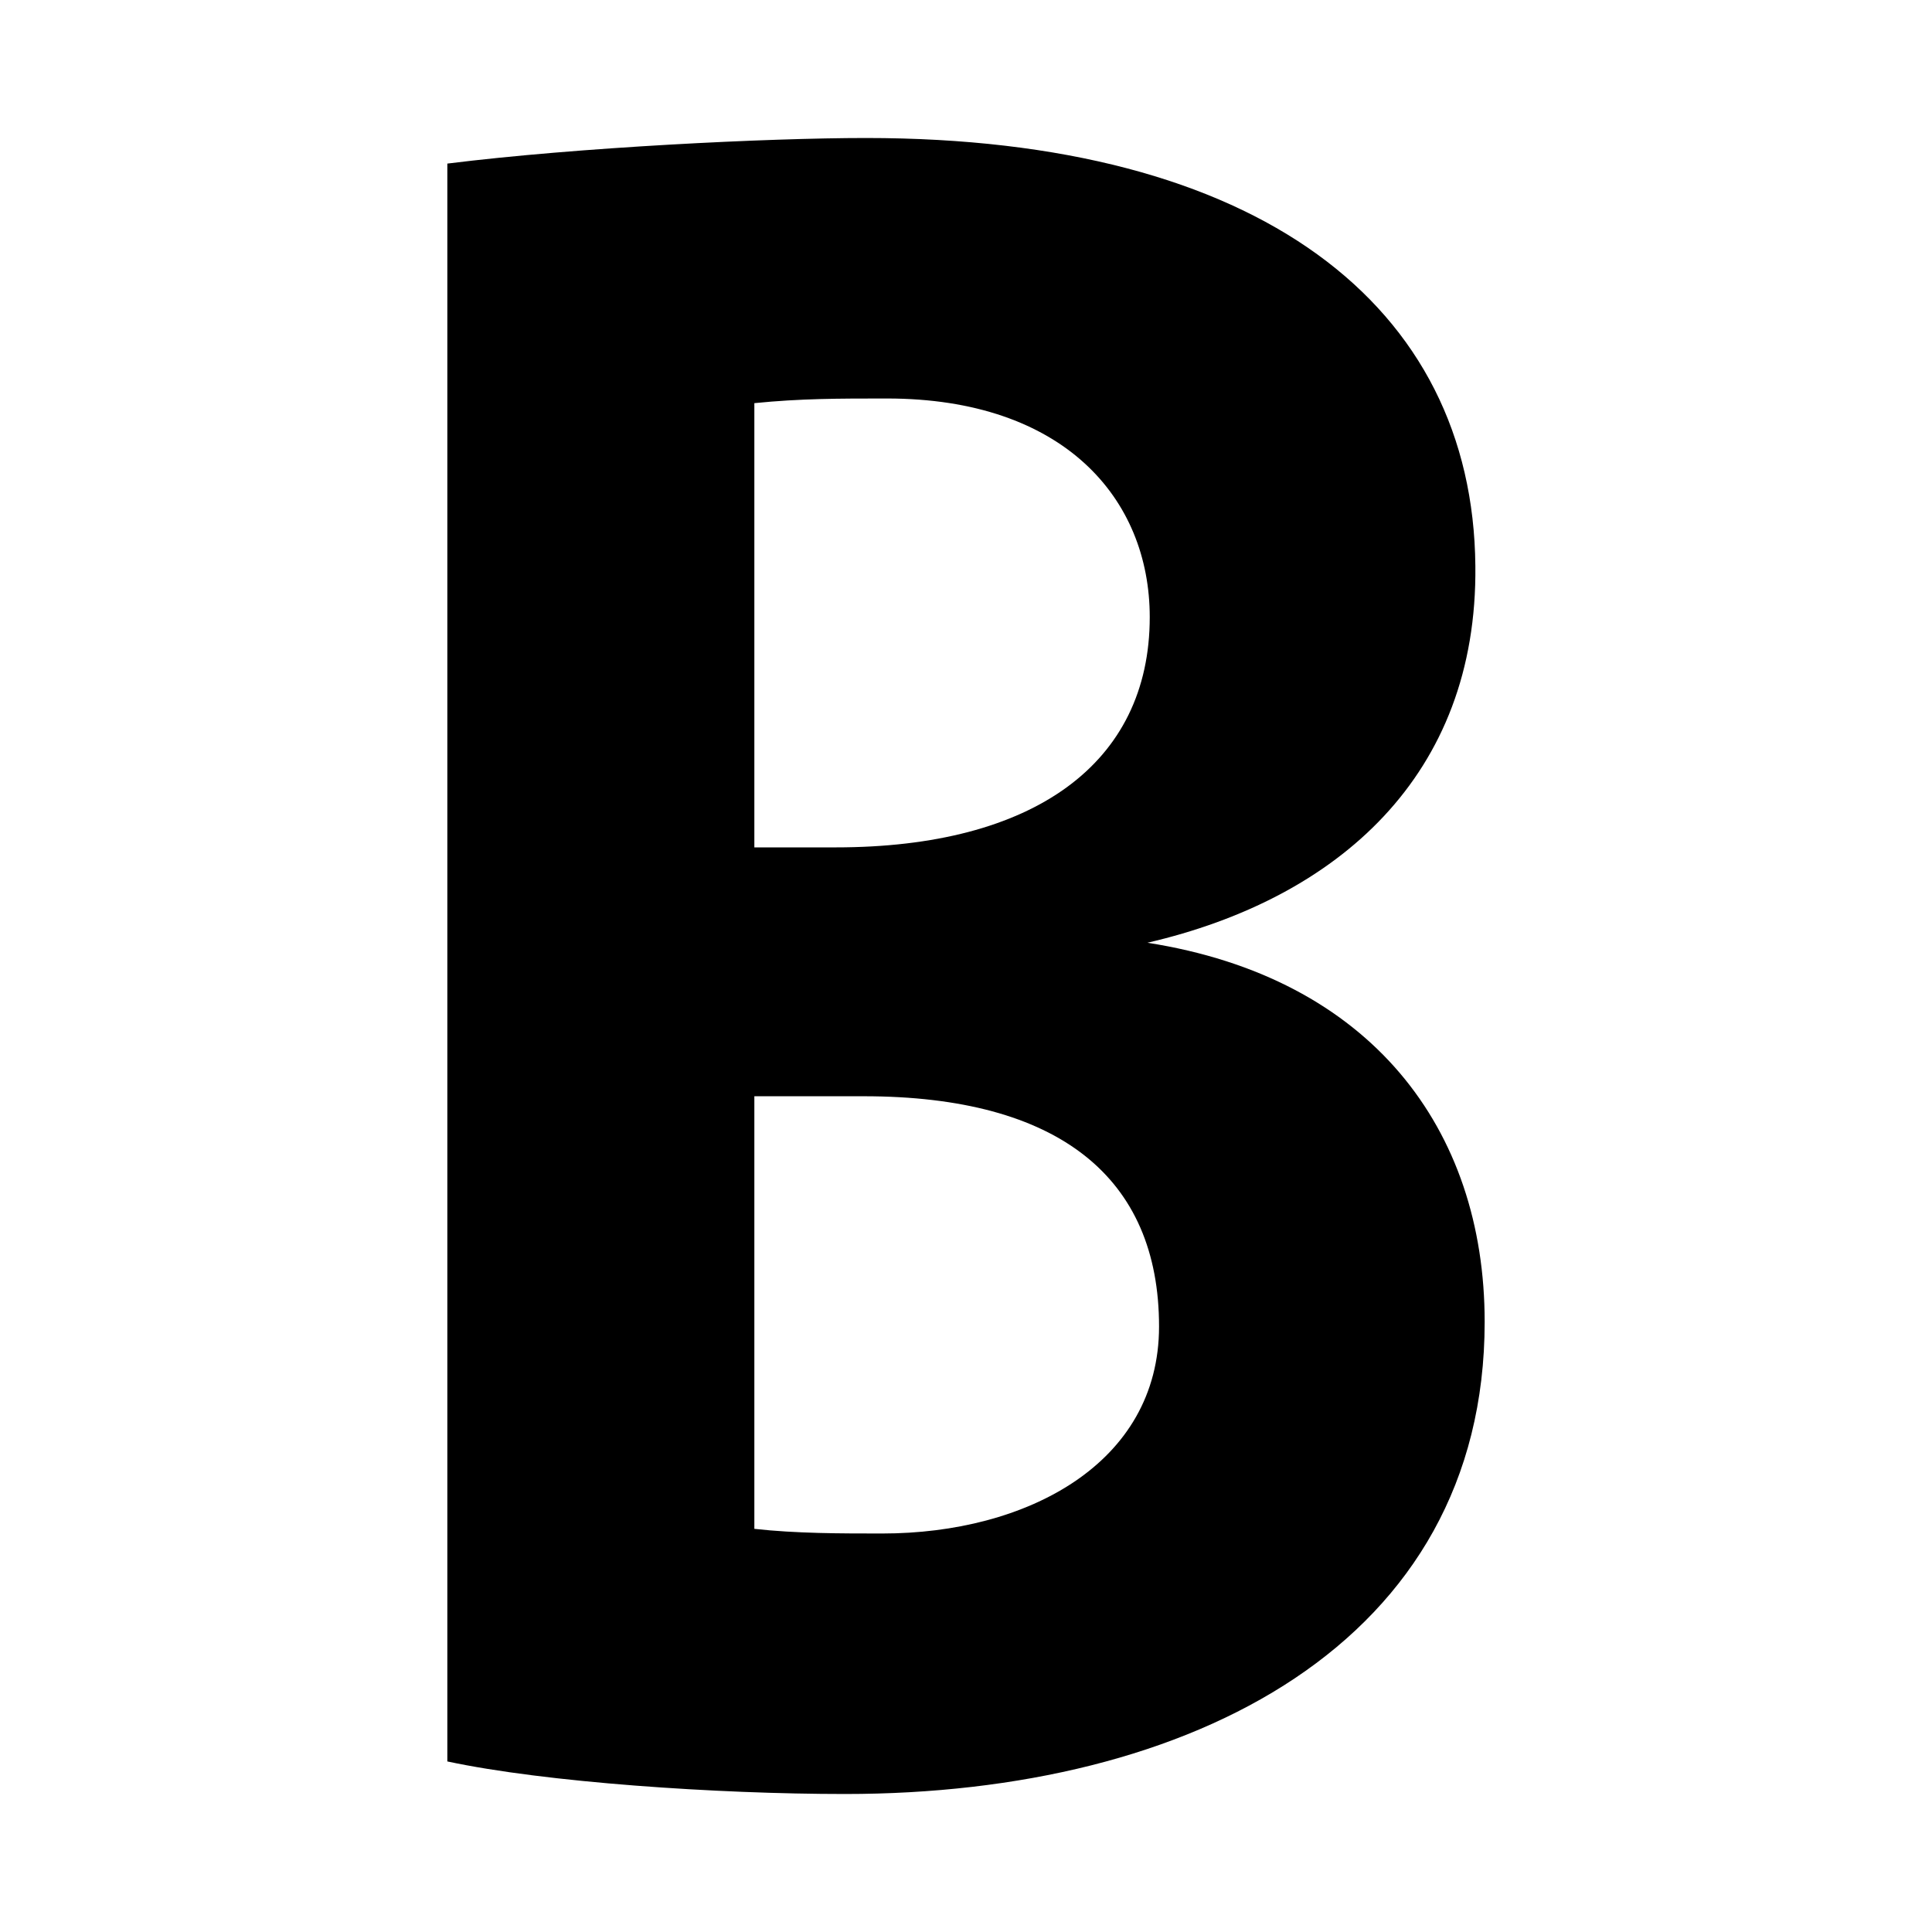
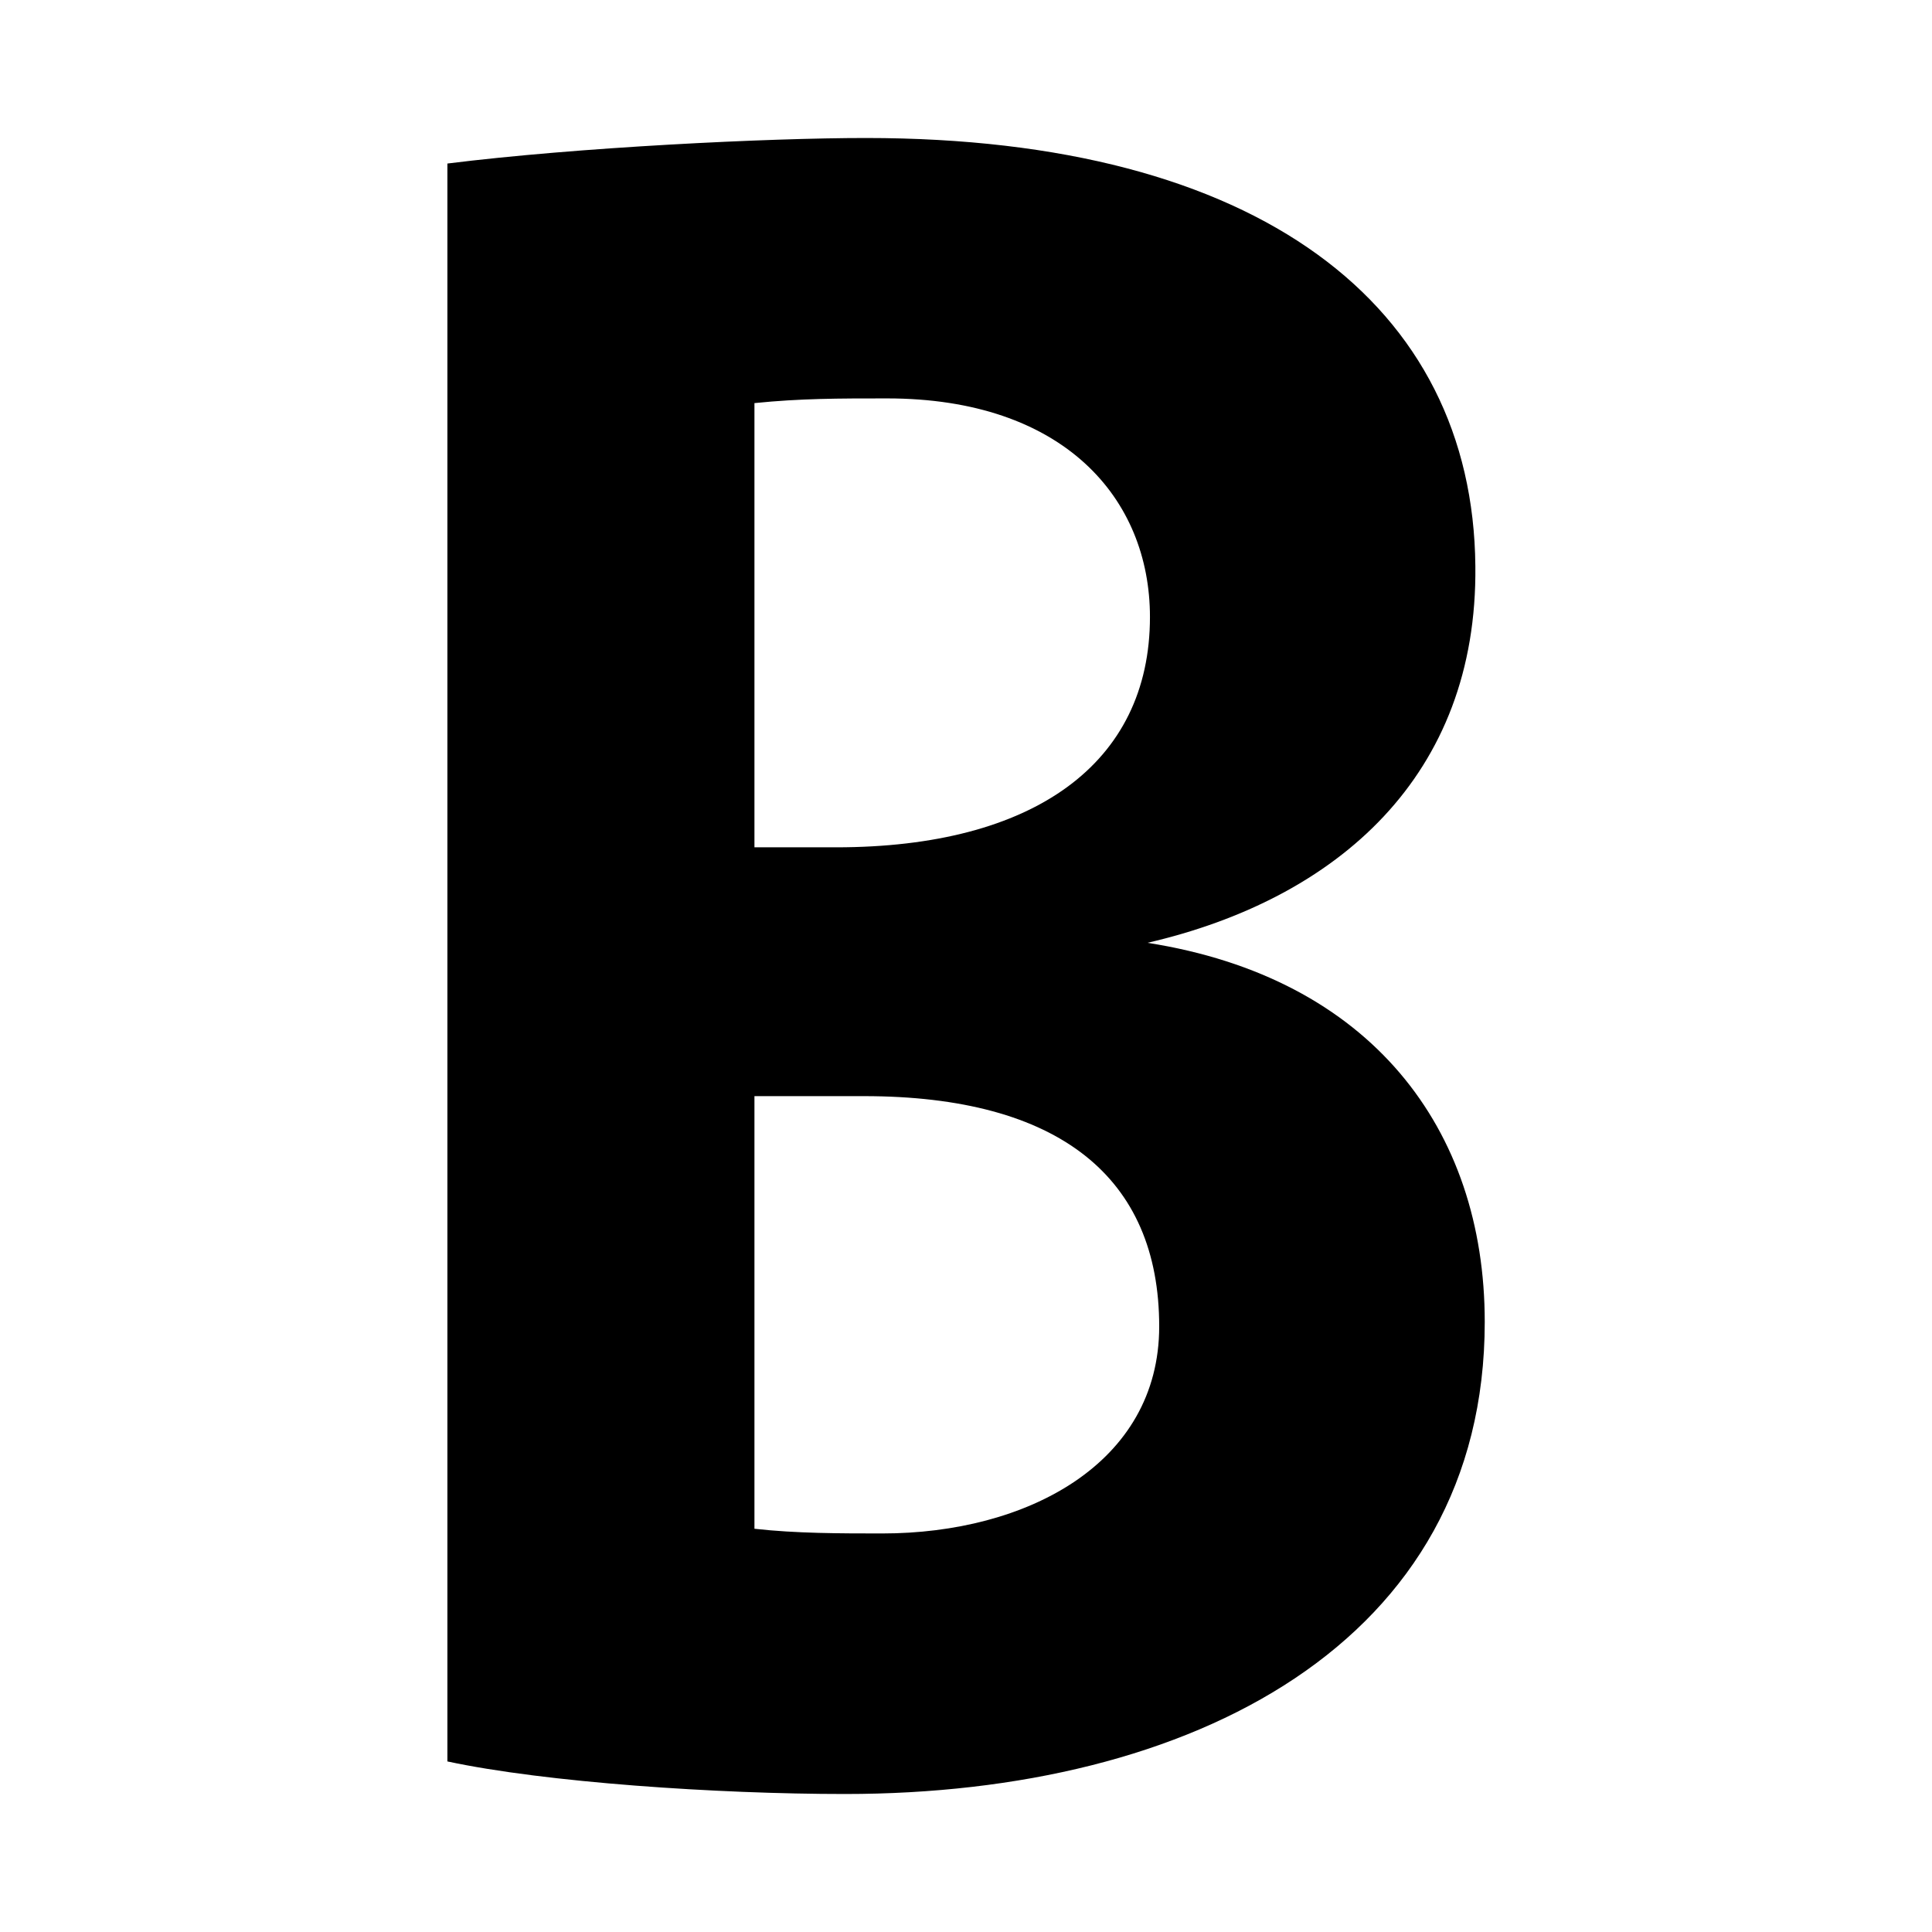
<svg xmlns="http://www.w3.org/2000/svg" id="libre-bold" viewBox="0 0 14 14">
-   <g transform="matrix(0.00648649,0,0,0.00648649,-0.02845661,0.5052568)">
-     <path d="m 504.129,1889.896 c 109.129,23.385 301.405,36.376 444.312,36.376 387.149,0 714.537,-168.891 714.537,-527.458 0,-215.66 -127.318,-384.551 -376.756,-423.525 213.062,-49.368 368.961,-187.079 366.362,-420.927 -2.598,-291.011 -241.644,-478.09 -680.758,-478.09 -109.129,0 -322.191,10.393 -467.697,28.581 l 0,1785.042 m 342.978,-1021.138 0,-496.278 c 51.966,-5.197 93.539,-5.197 148.104,-5.197 197.472,0 293.61,111.728 293.61,244.242 0,163.694 -129.916,257.233 -350.772,257.233 l -90.941,0 m 0,278.02 122.121,0 c 218.258,0 329.986,90.941 329.986,257.233 0,153.3 -148.104,231.25 -309.199,231.25 -46.77,0 -96.138,0 -142.907,-5.197 l 0,-483.286" />
-   </g>
+   <path d="m 3.242,12.764 c 0.708,0.152 1.955,0.236 2.882,0.236 2.511,0 4.635,-1.095 4.635,-3.421 0,-1.399 -0.826,-2.494 -2.444,-2.747 1.382,-0.32 2.393,-1.214 2.376,-2.73 C 10.674,2.213 9.124,1 6.275,1 5.567,1 4.185,1.067 3.242,1.185 l 0,11.579 m 2.225,-6.624 0,-3.219 c 0.337,-0.034 0.607,-0.034 0.961,-0.034 1.281,0 1.905,0.725 1.905,1.584 0,1.062 -0.843,1.669 -2.275,1.669 l -0.59,0 m 0,1.803 0.792,0 c 1.416,0 2.14,0.59 2.14,1.669 0,0.994 -0.961,1.5 -2.006,1.5 -0.303,0 -0.624,0 -0.927,-0.034 l 0,-3.135" />
</svg>
